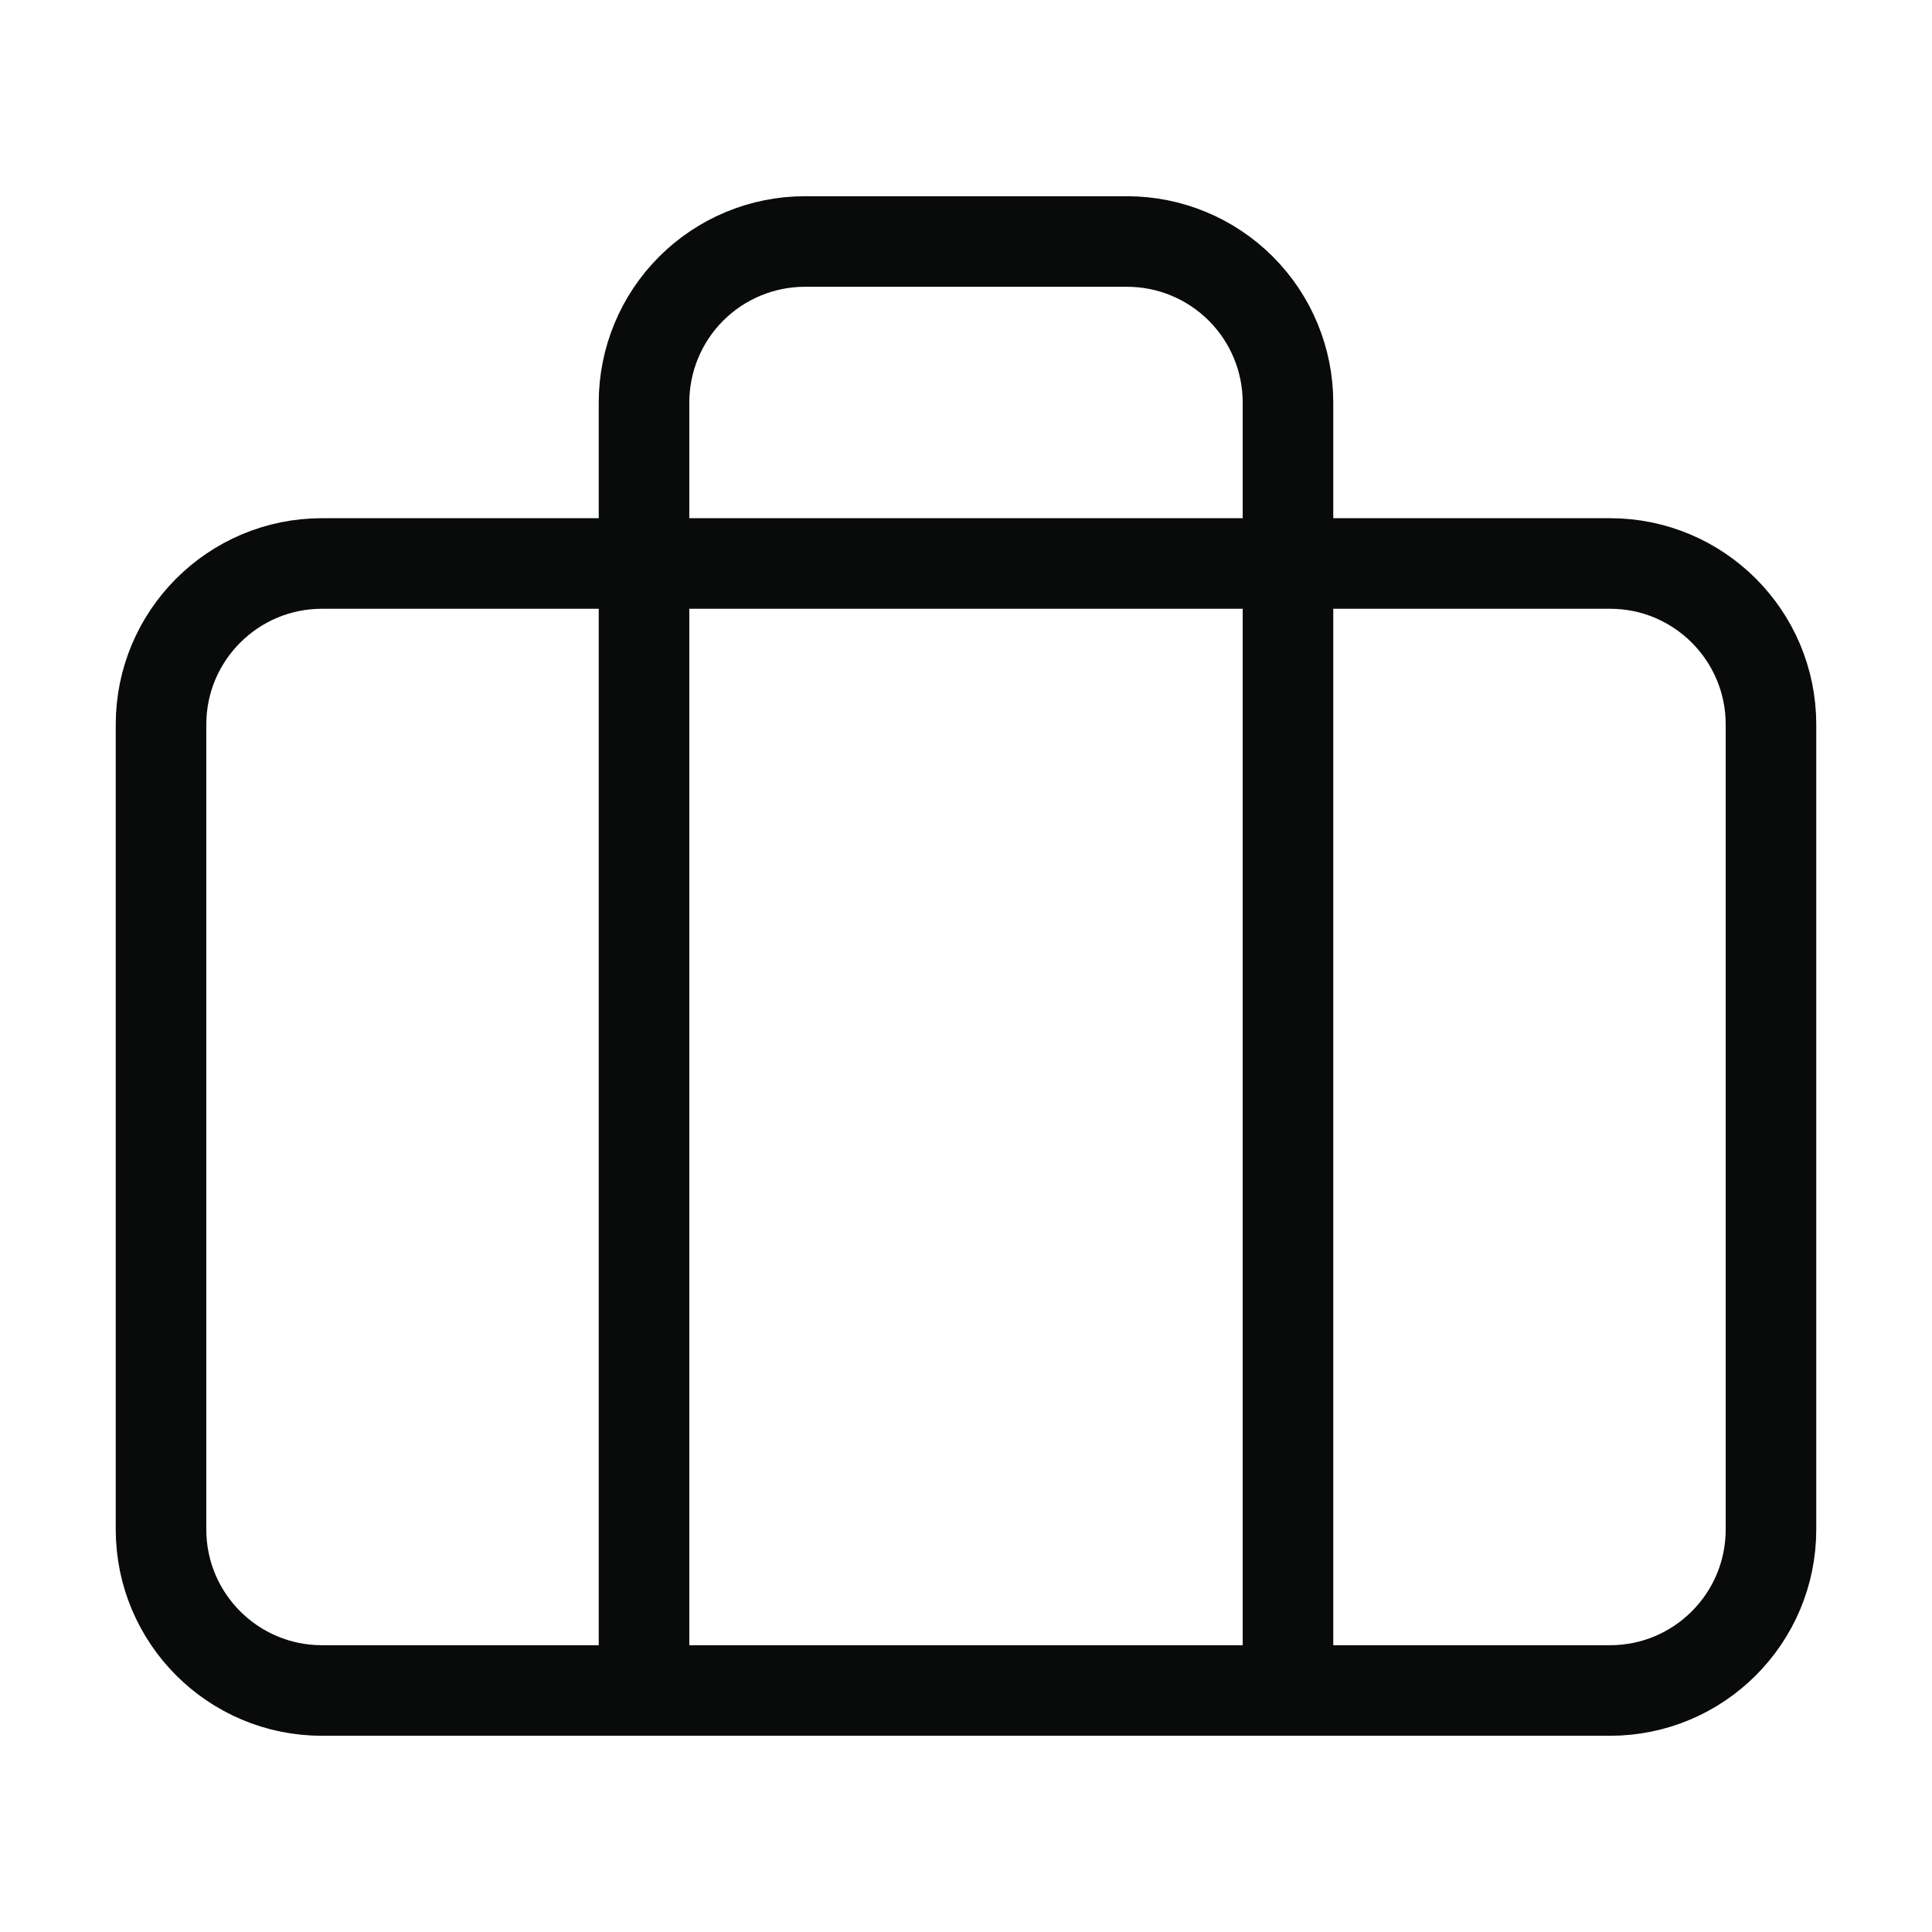
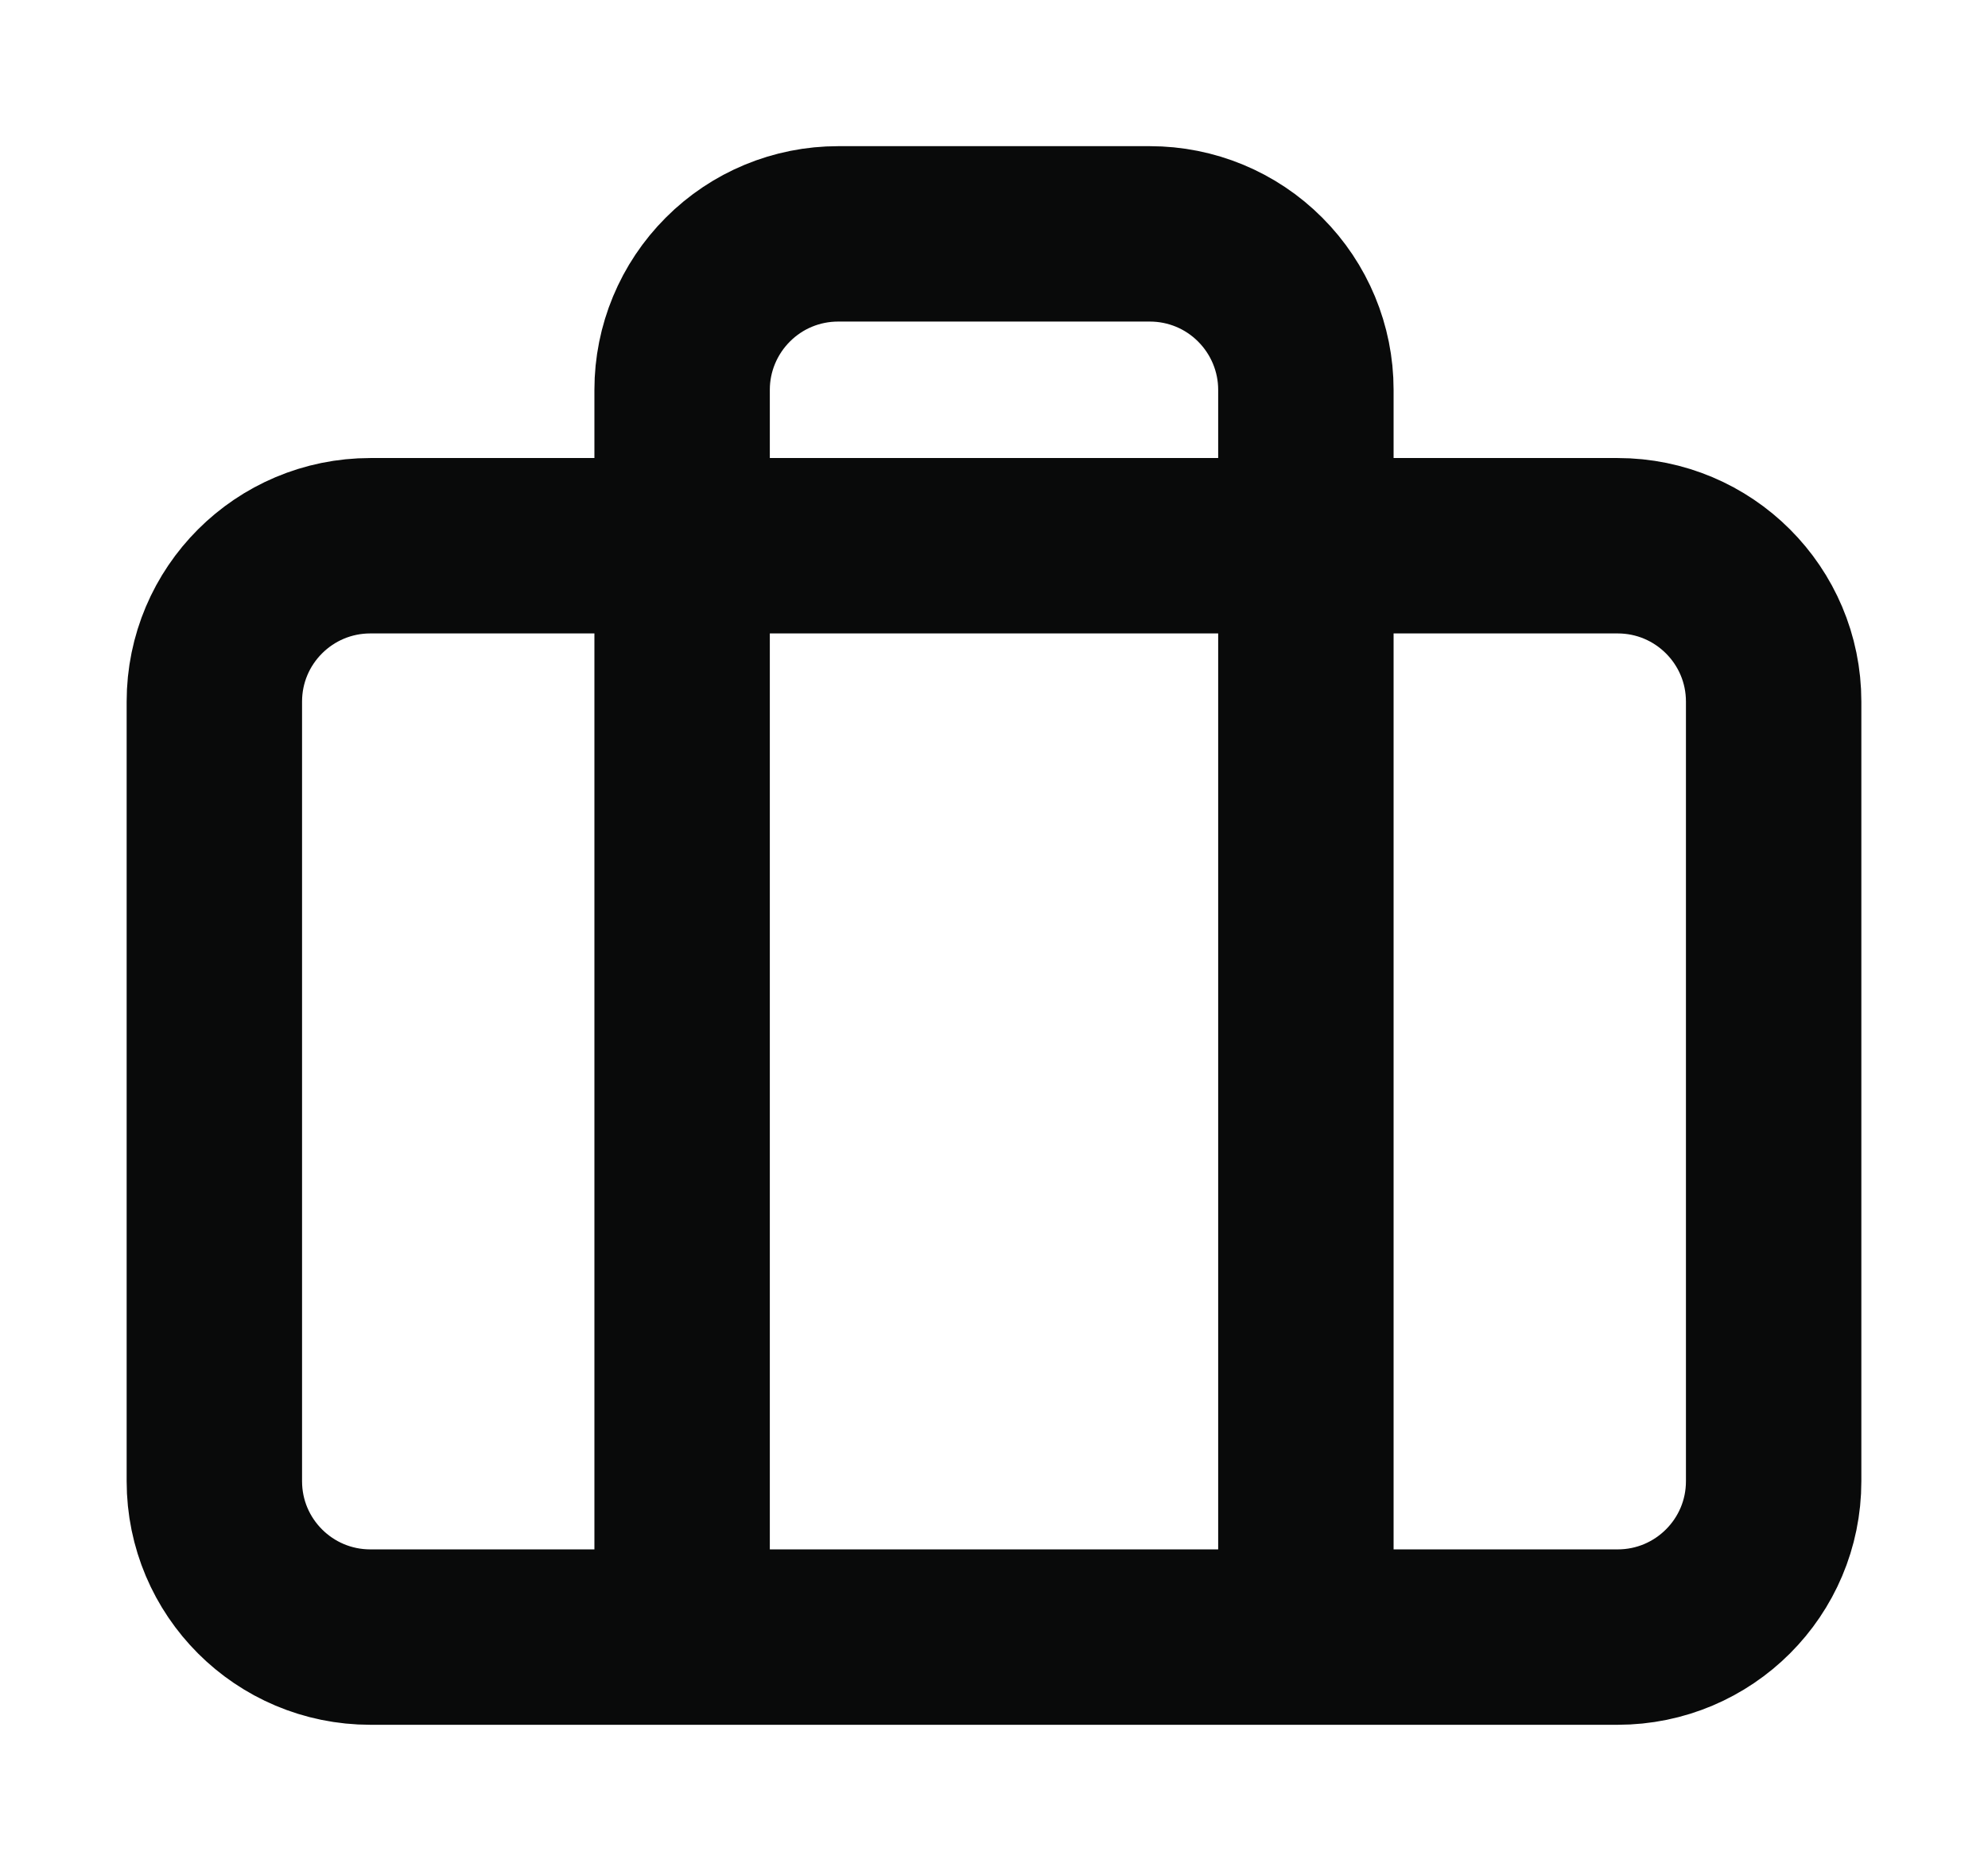
- <svg xmlns="http://www.w3.org/2000/svg" width="32" height="32" viewBox="0 0 32 32" fill="none">
-   <path d="M21.333 28V6.667C21.333 5.959 21.052 5.281 20.552 4.781C20.052 4.281 19.374 4 18.667 4H13.333C12.626 4 11.948 4.281 11.448 4.781C10.948 5.281 10.667 5.959 10.667 6.667V28M5.333 9.333H26.667C28.139 9.333 29.333 10.527 29.333 12V25.333C29.333 26.806 28.139 28 26.667 28H5.333C3.861 28 2.667 26.806 2.667 25.333V12C2.667 10.527 3.861 9.333 5.333 9.333Z" stroke="#090A0A" stroke-width="1.5" stroke-linecap="round" stroke-linejoin="round" />
+ <svg xmlns="http://www.w3.org/2000/svg" width="17" height="16" viewBox="0 0 17 16" fill="none">
+   <path d="M11.167 14V3.333C11.167 2.98 11.026 2.641 10.776 2.391C10.526 2.14 10.187 2 9.833 2H7.167C6.813 2 6.474 2.14 6.224 2.391C5.974 2.641 5.833 2.98 5.833 3.333V14M3.167 4.667H13.833C14.57 4.667 15.167 5.264 15.167 6V12.667C15.167 13.403 14.57 14 13.833 14H3.167C2.43 14 1.833 13.403 1.833 12.667V6C1.833 5.264 2.43 4.667 3.167 4.667Z" stroke="#090A0A" stroke-width="1.5" stroke-linecap="round" stroke-linejoin="round" />
</svg>
